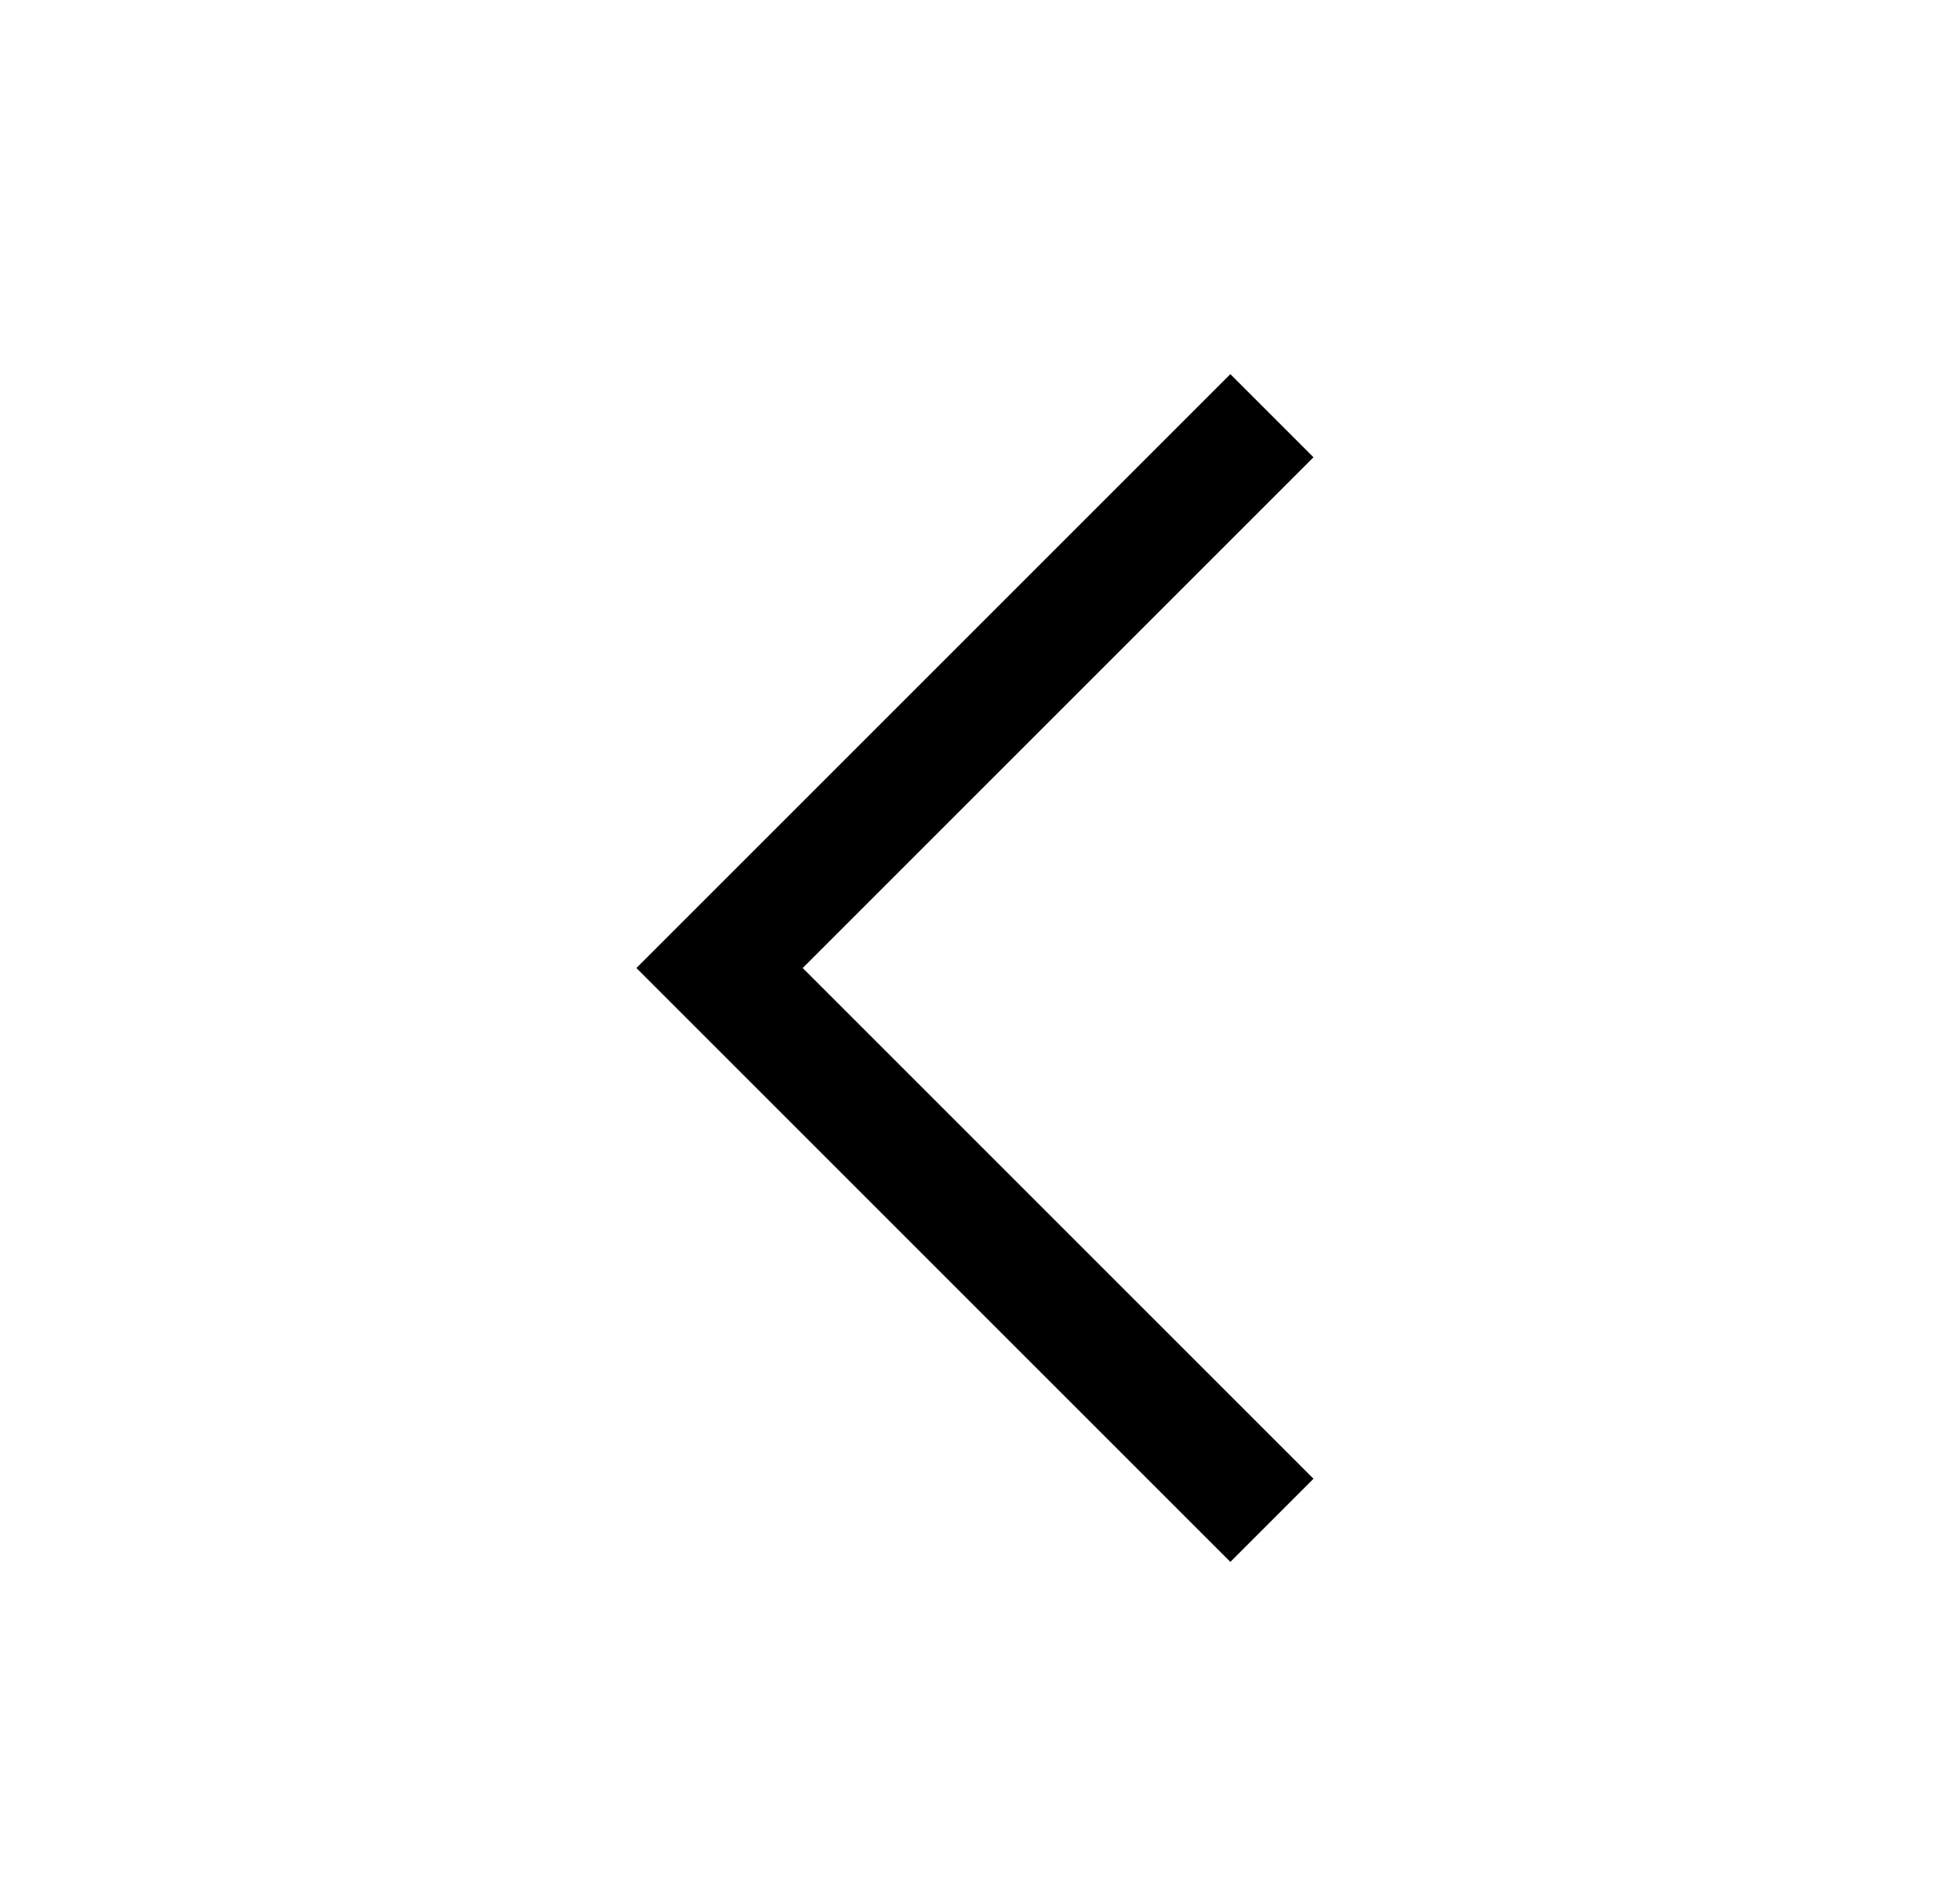
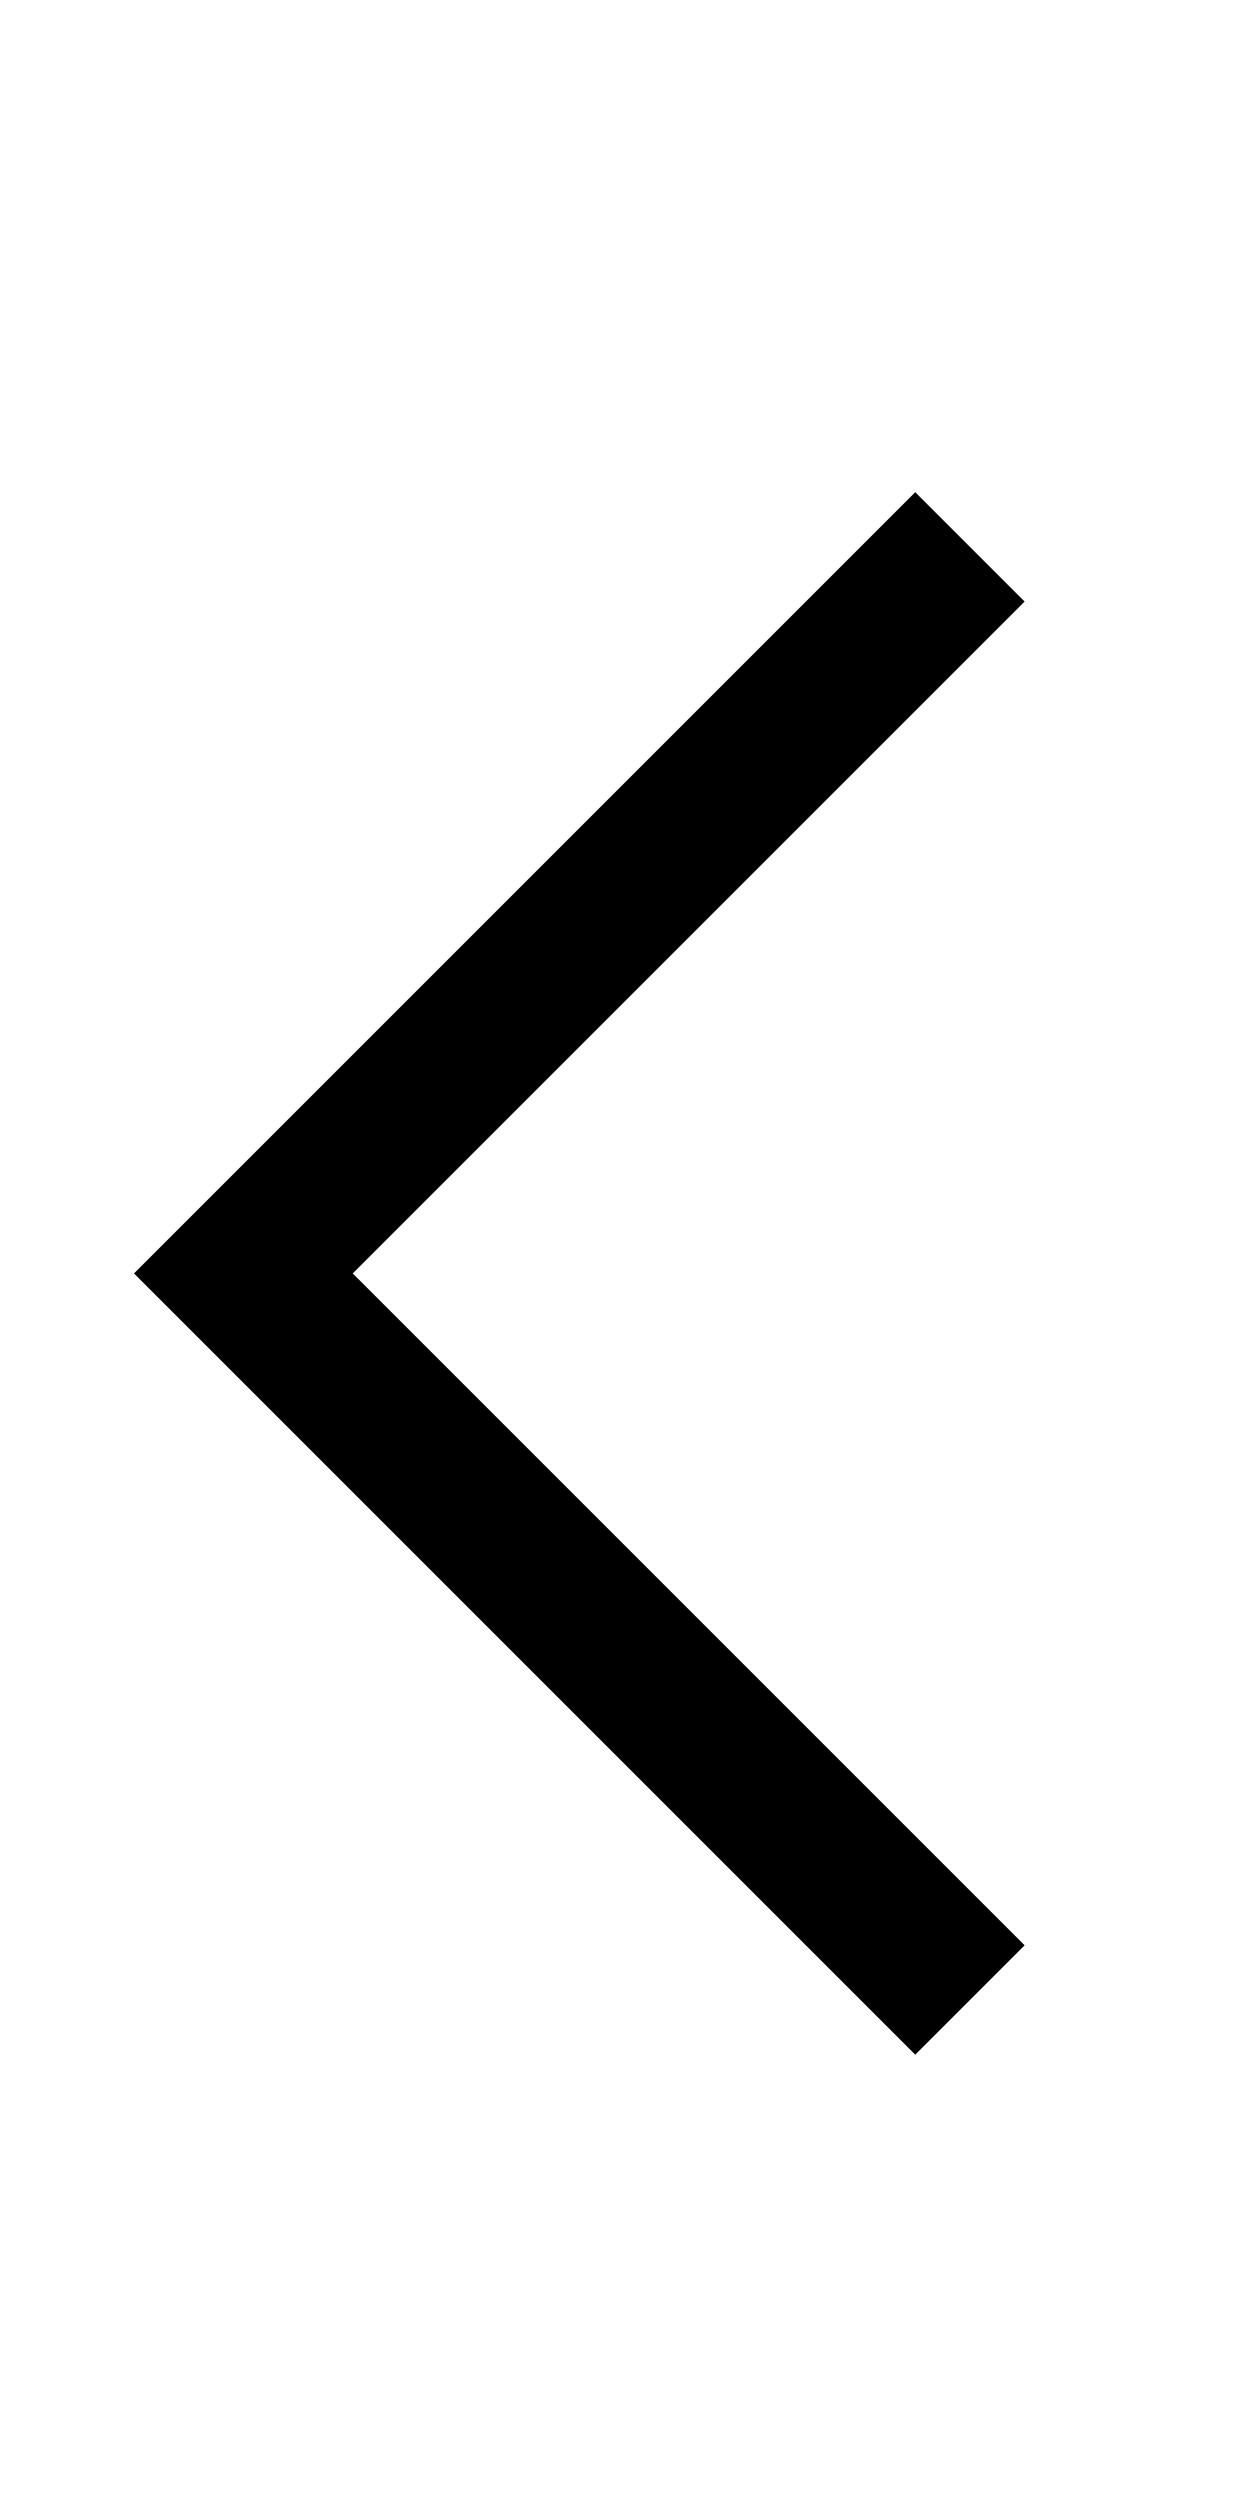
- <svg xmlns="http://www.w3.org/2000/svg" width="33" height="32" viewBox="0 0 33 32" fill="currentColor">
+ <svg xmlns="http://www.w3.org/2000/svg" width="16" height="32" viewBox="9 0 16 32" fill="currentColor">
  <path d="M10.715 16.3L20.715 6.3L22.115 7.7L13.515 16.3L22.115 24.9L20.715 26.3L10.715 16.3Z" />
</svg>
